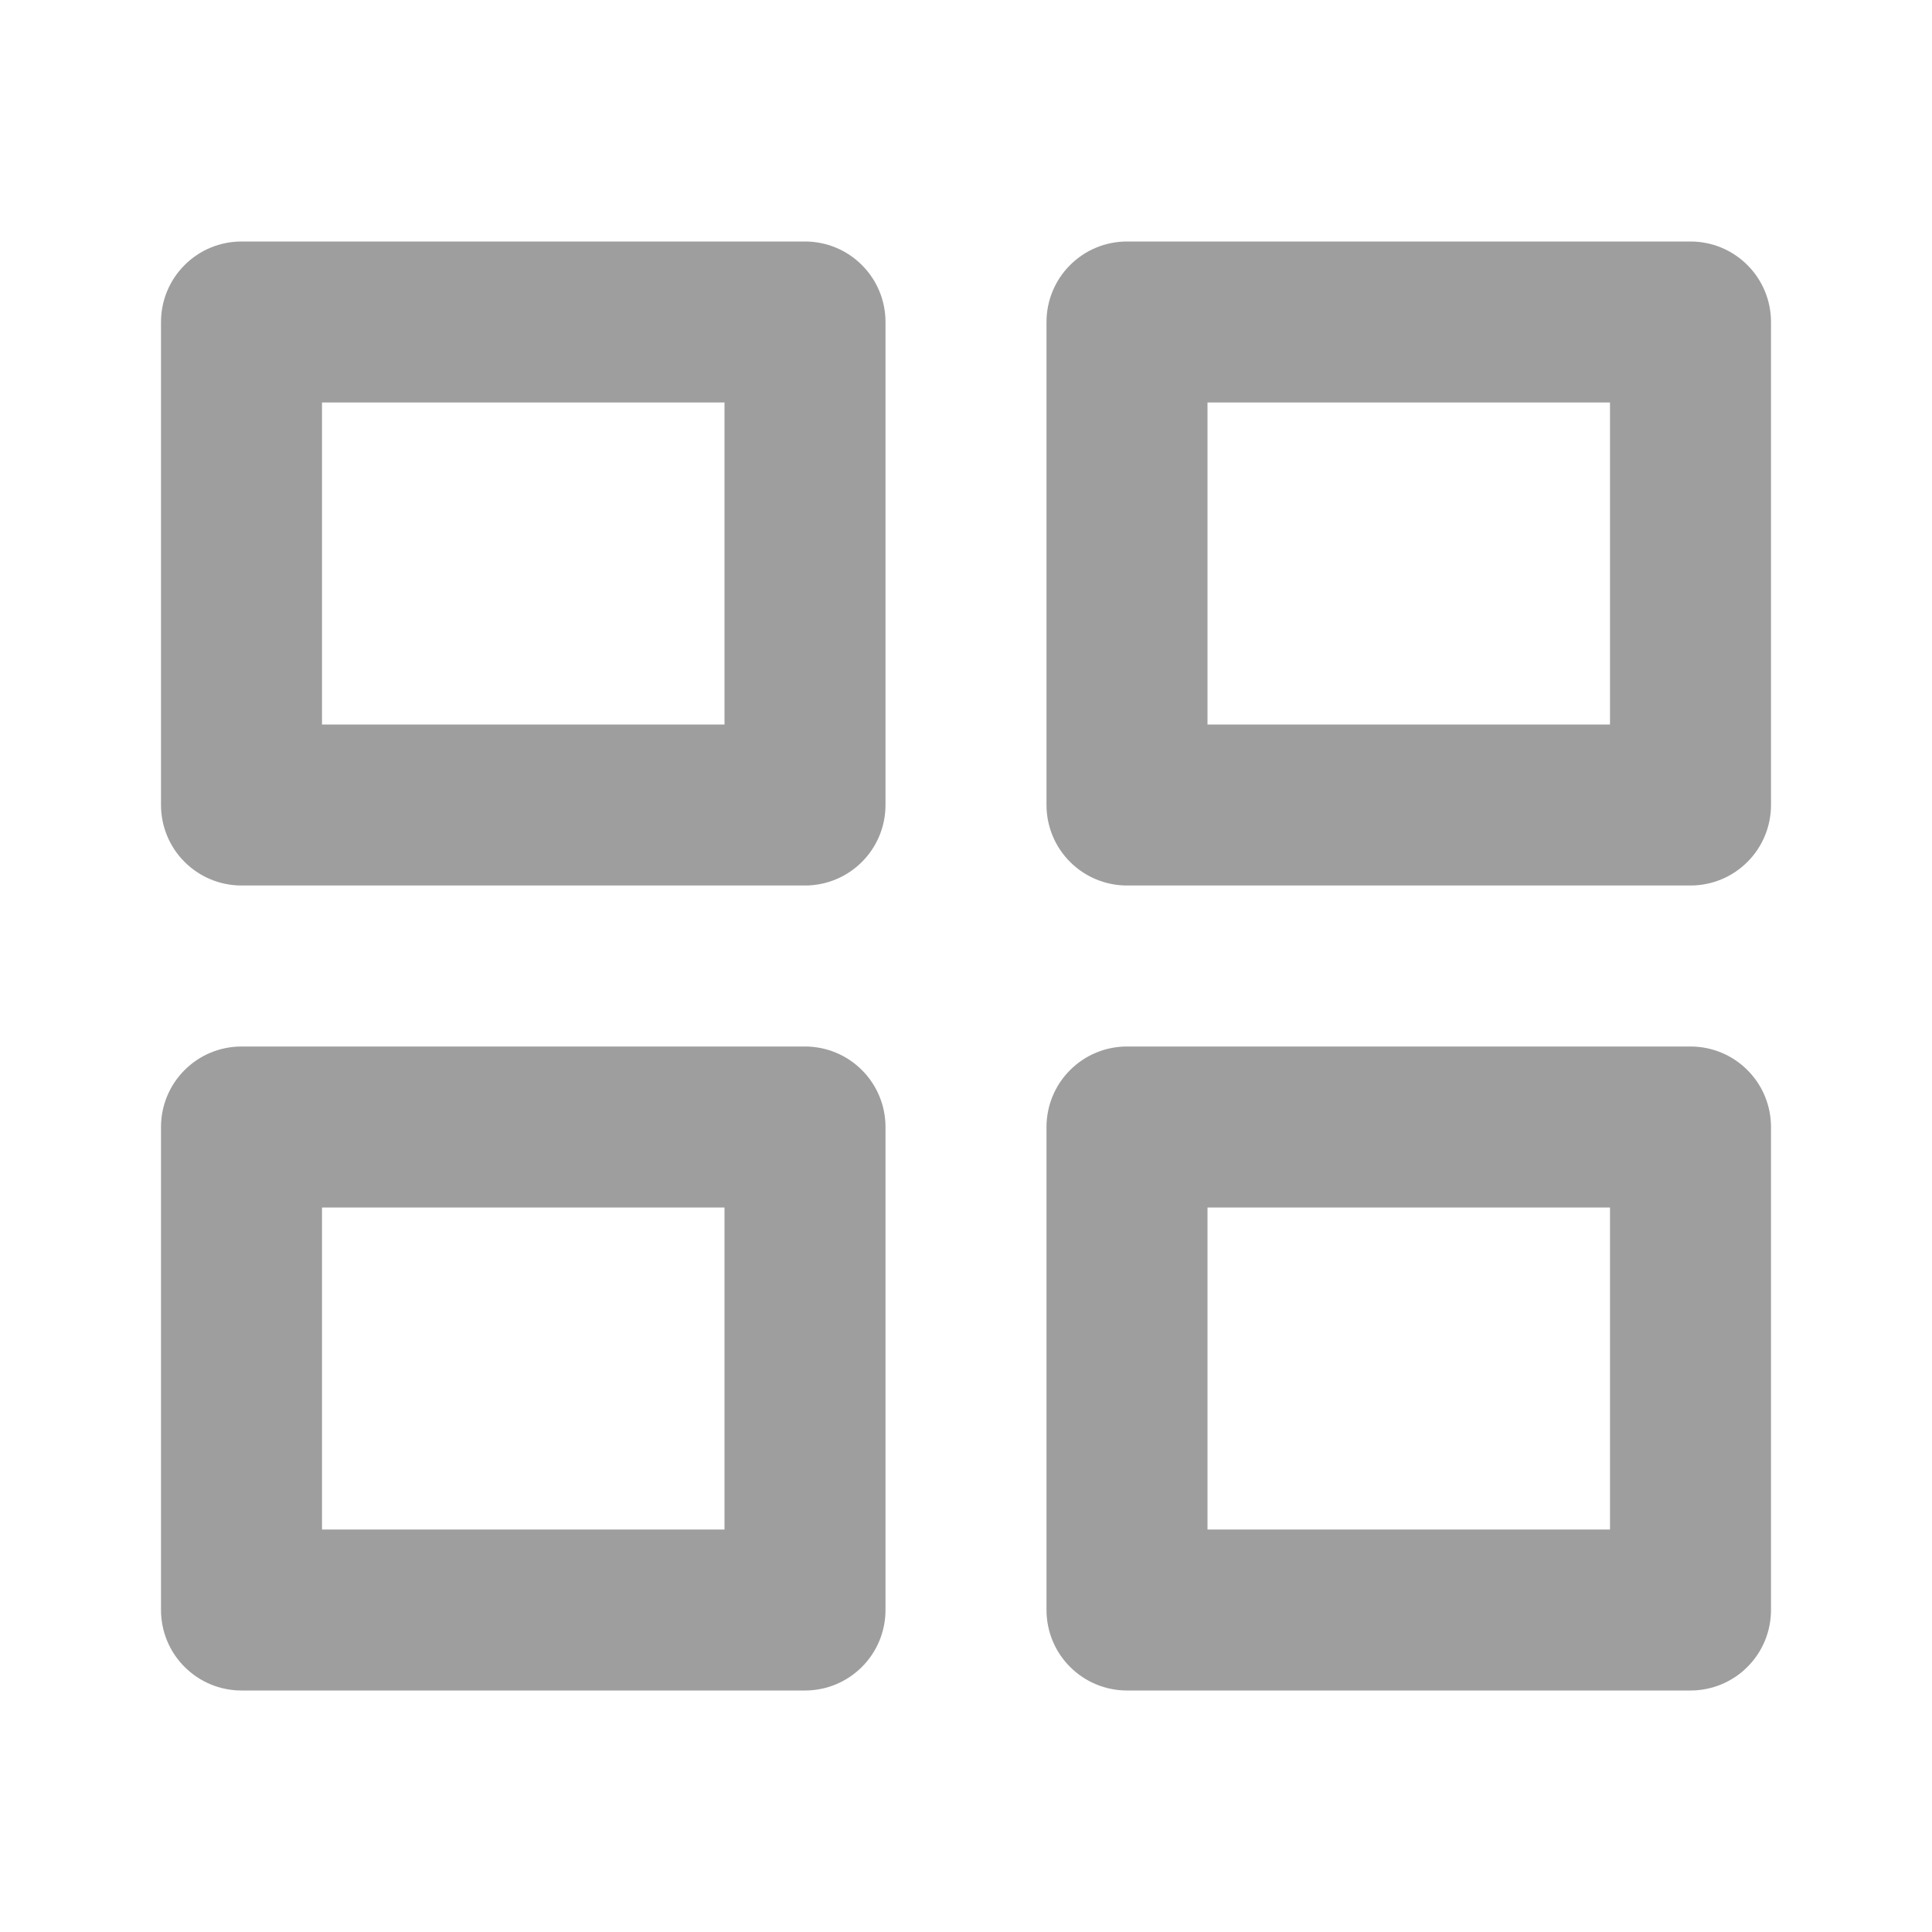
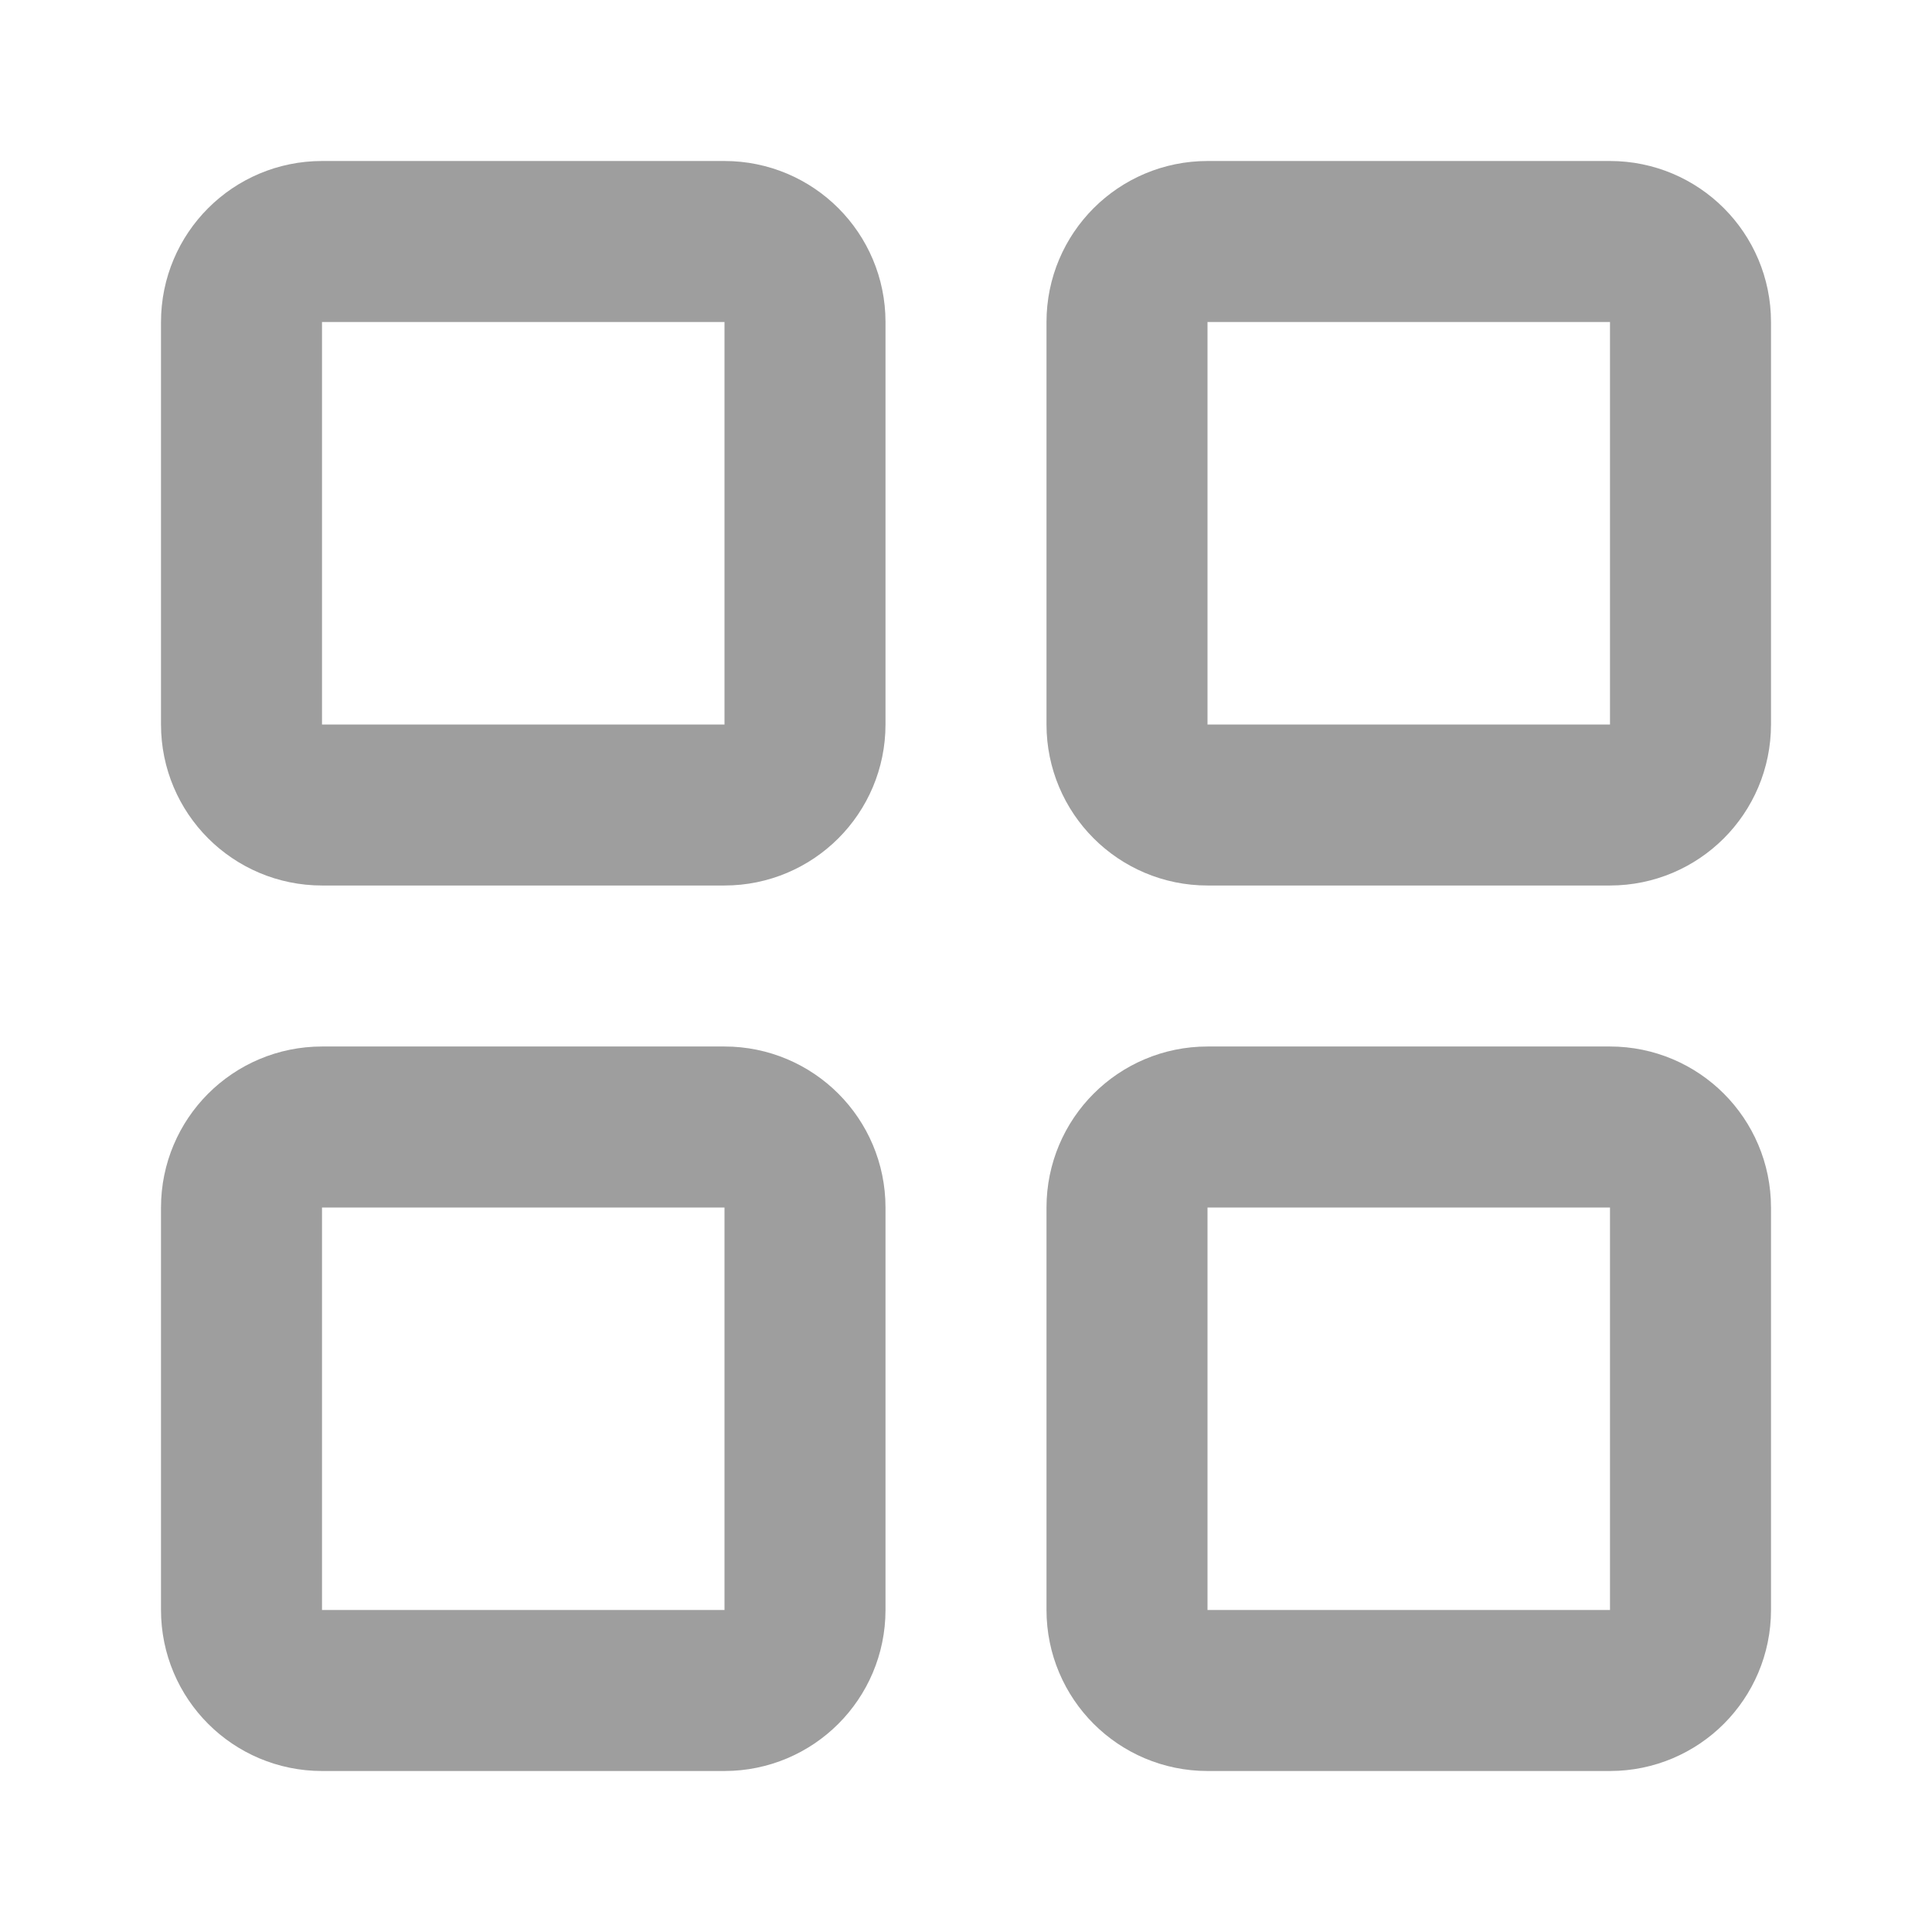
<svg xmlns="http://www.w3.org/2000/svg" width="24" height="24" viewBox="0 0 24 24" fill="none">
-   <path d="M3 3C2.735 3 2.48 3.105 2.293 3.293C2.105 3.48 2 3.735 2 4V10C2 10.265 2.105 10.52 2.293 10.707C2.48 10.895 2.735 11 3 11H10C10.265 11 10.52 10.895 10.707 10.707C10.895 10.52 11 10.265 11 10V4C11 3.735 10.895 3.48 10.707 3.293C10.52 3.105 10.265 3 10 3H3ZM4 9V5H9V9H4ZM3 13C2.735 13 2.48 13.105 2.293 13.293C2.105 13.48 2 13.735 2 14V20C2 20.265 2.105 20.52 2.293 20.707C2.48 20.895 2.735 21 3 21H10C10.265 21 10.52 20.895 10.707 20.707C10.895 20.52 11 20.265 11 20V14C11 13.735 10.895 13.48 10.707 13.293C10.52 13.105 10.265 13 10 13H3ZM4 19V15H9V19H4ZM13 4C13 3.735 13.105 3.48 13.293 3.293C13.48 3.105 13.735 3 14 3H21C21.265 3 21.52 3.105 21.707 3.293C21.895 3.48 22 3.735 22 4V10C22 10.265 21.895 10.52 21.707 10.707C21.52 10.895 21.265 11 21 11H14C13.735 11 13.48 10.895 13.293 10.707C13.105 10.52 13 10.265 13 10V4ZM15 5V9H20V5H15ZM14 13C13.735 13 13.48 13.105 13.293 13.293C13.105 13.48 13 13.735 13 14V20C13 20.265 13.105 20.52 13.293 20.707C13.48 20.895 13.735 21 14 21H21C21.265 21 21.52 20.895 21.707 20.707C21.895 20.52 22 20.265 22 20V14C22 13.735 21.895 13.48 21.707 13.293C21.52 13.105 21.265 13 21 13H14ZM15 19V15H20V19H15Z" fill="#9E9E9E" />
+   <rect x="3" y="3" width="7" height="7" rx="1" stroke="#9E9E9E" stroke-width="2" />
+   <rect x="3" y="14" width="7" height="7" rx="1" stroke="#9E9E9E" stroke-width="2" />
+   <rect x="14" y="3" width="7" height="7" rx="1" stroke="#9E9E9E" stroke-width="2" />
+   <rect x="14" y="14" width="7" height="7" rx="1" stroke="#9E9E9E" stroke-width="2" />
</svg>
